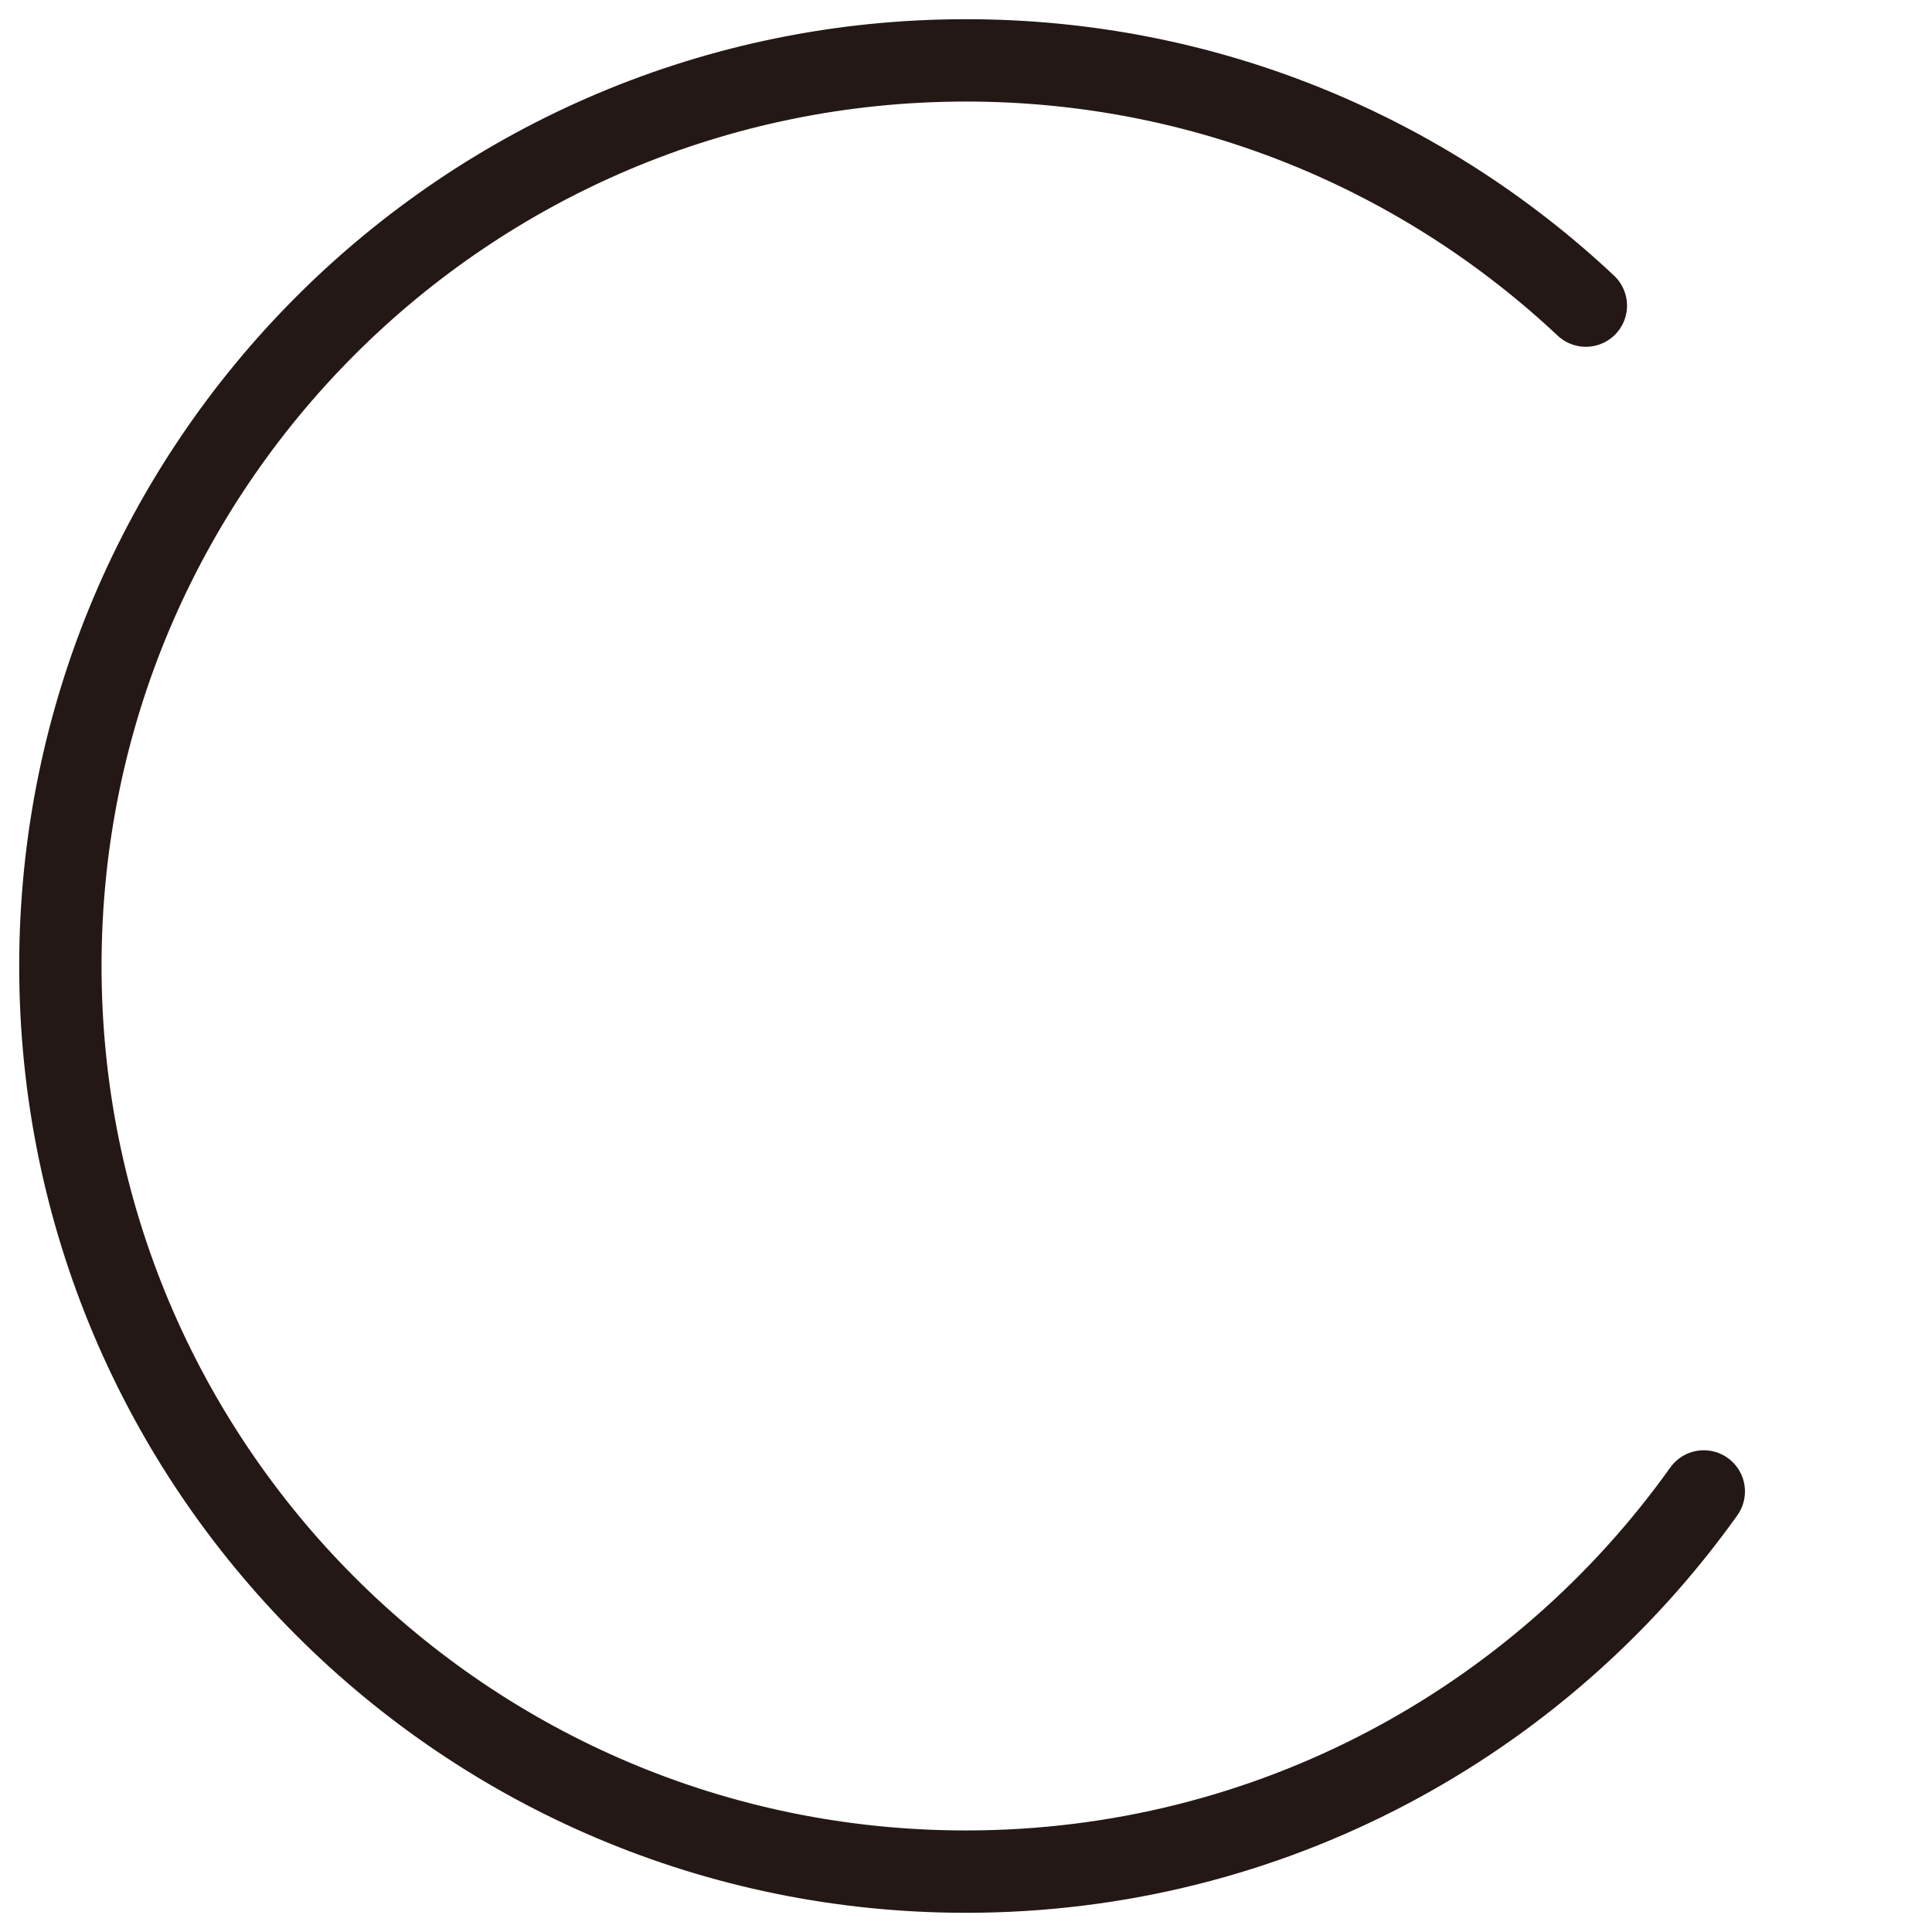
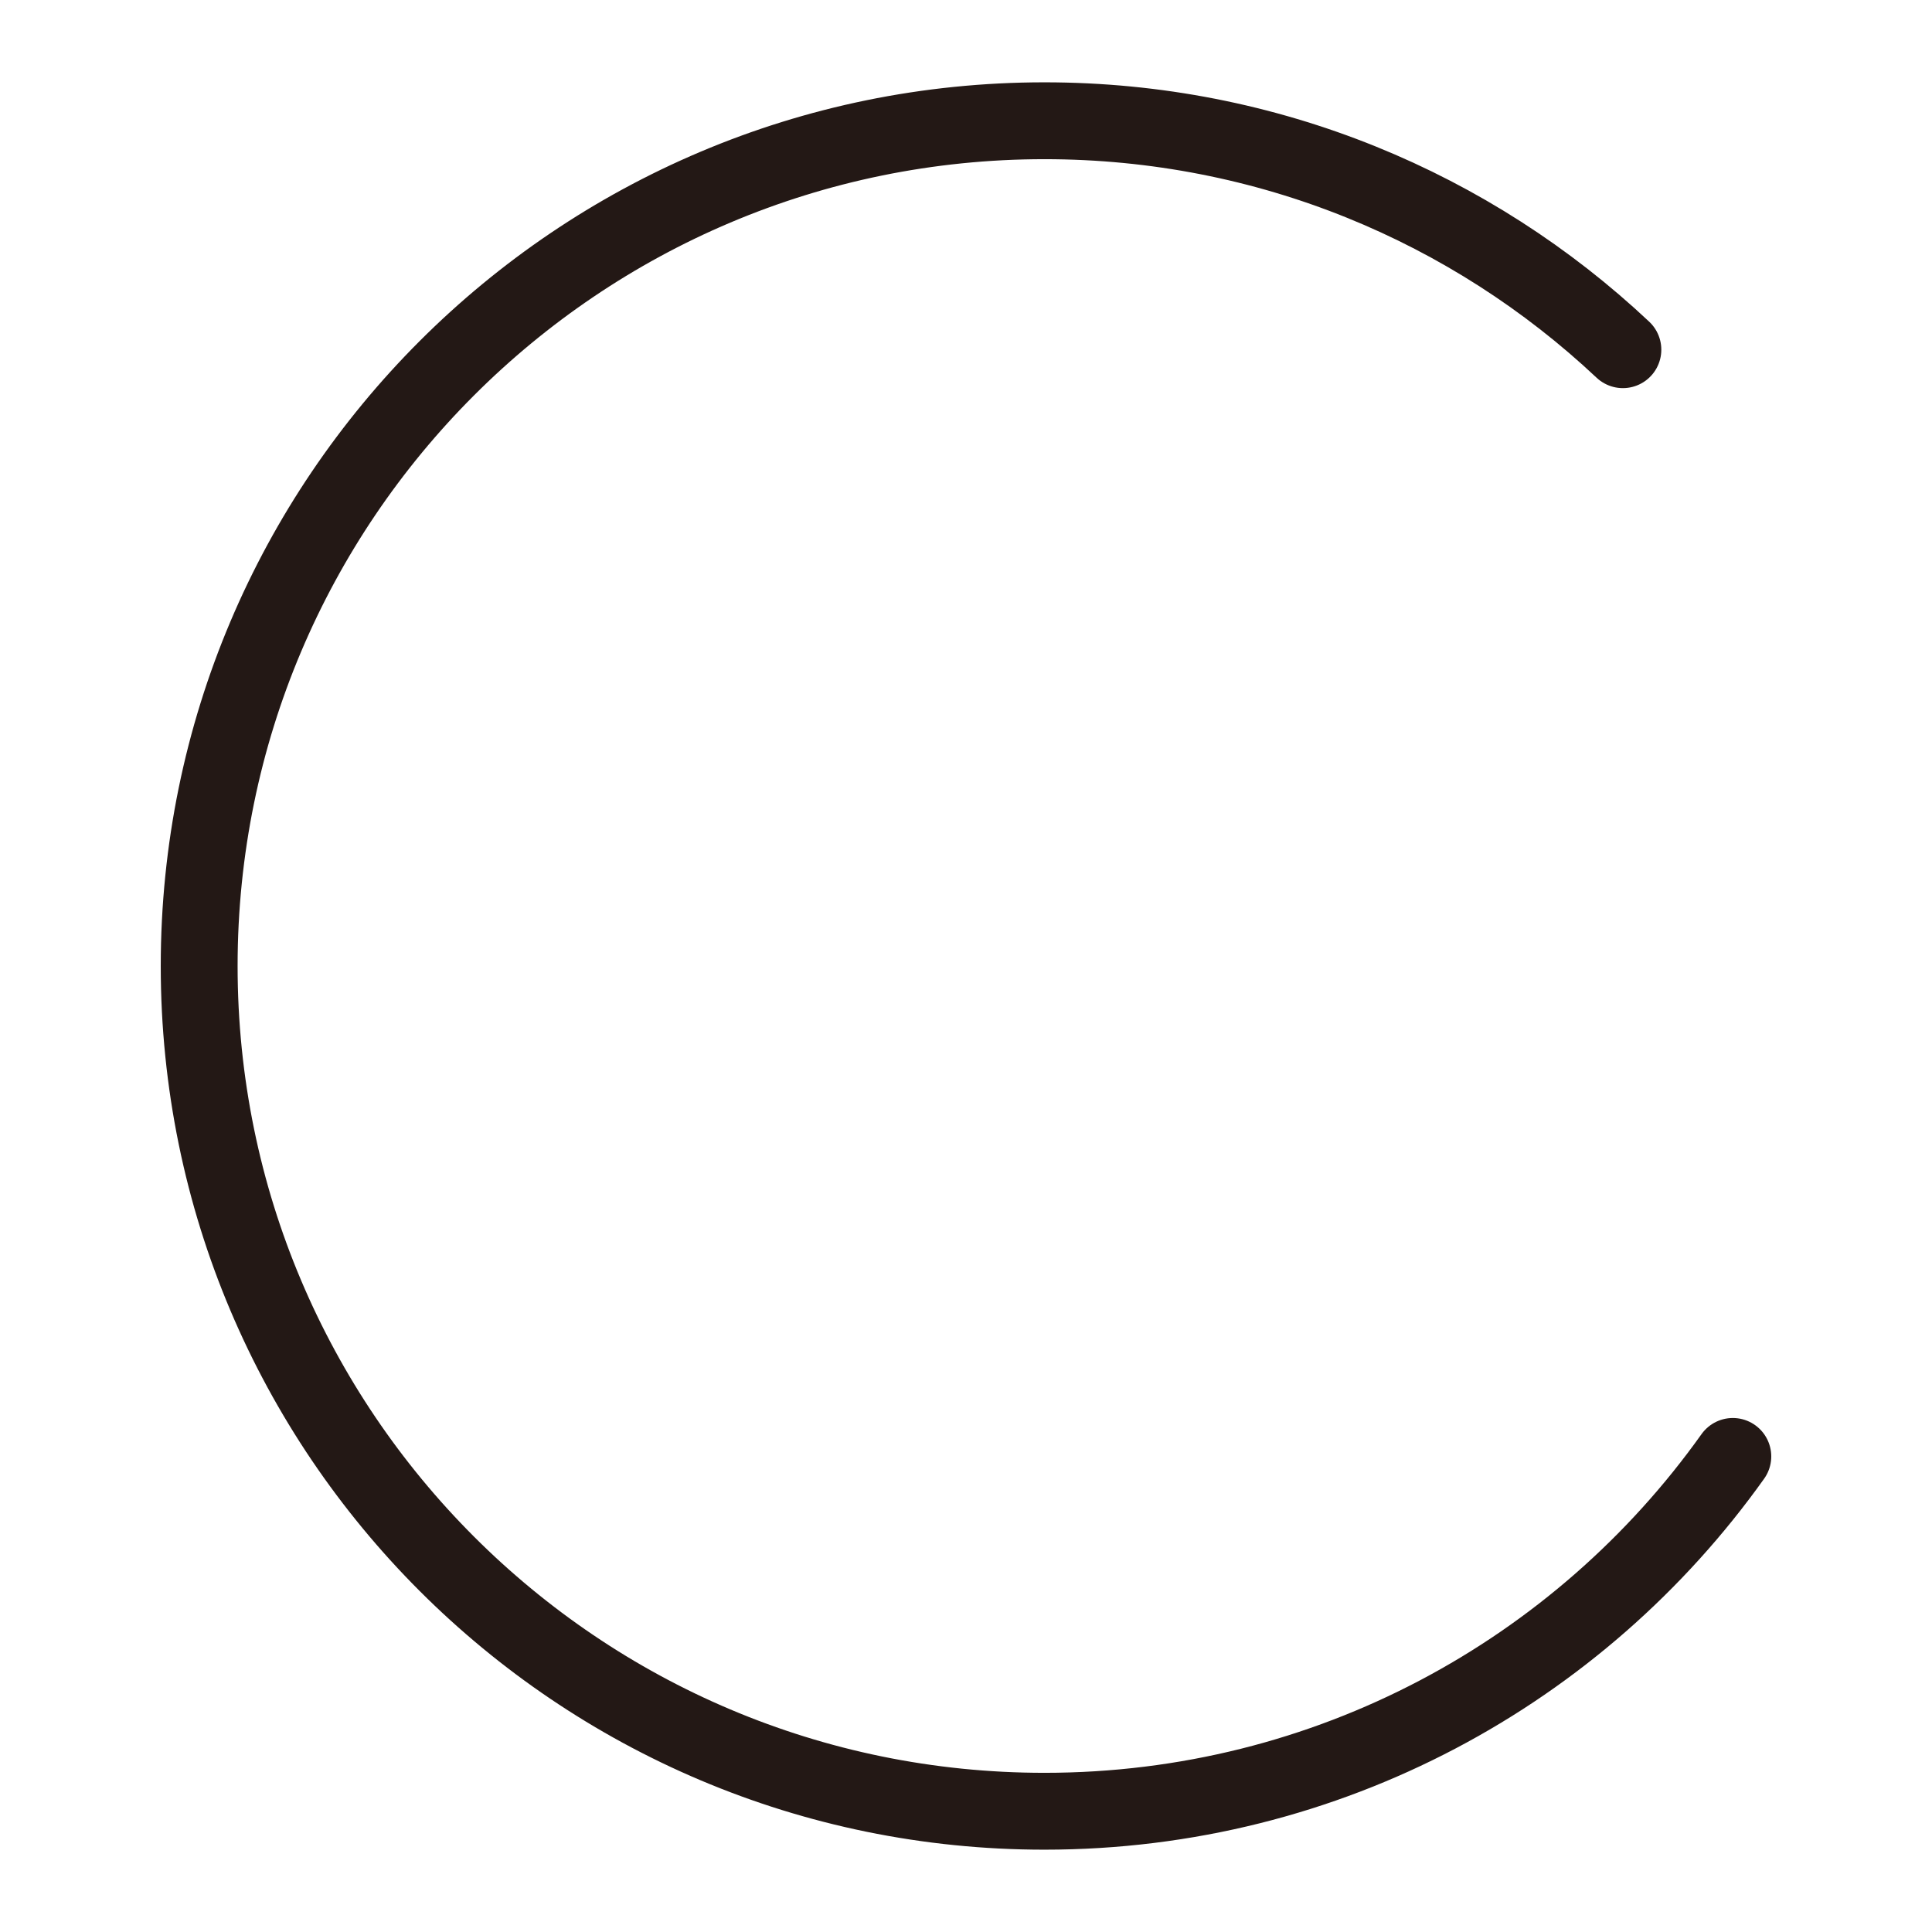
- <svg xmlns="http://www.w3.org/2000/svg" version="1.1" id="fixture-stroke" x="0px" y="0px" width="64px" height="64px" viewBox="0 0 64 64" enable-background="new 0 0 64 64" xml:space="preserve">
-   <path fill="none" stroke="#231815" stroke-width="2.728" stroke-linecap="round" stroke-miterlimit="10" d="M56.44,49.406  C51.002,57.031,42.082,62,32,62C15.428,62,2,48.574,2,32C2,15.428,15.428,2,32,2c7.943,0,15.166,3.085,20.533,8.124" />
+ <svg xmlns="http://www.w3.org/2000/svg" version="1.1" id="fixture-stroke" x="0px" y="0px" width="32px" height="32px" viewBox="0 0 32 32" enable-background="new 0 0 32 32" xml:space="preserve">
+   <path fill="none" stroke="#231815" stroke-width="1.273" stroke-linecap="round" stroke-miterlimit="10" d="M28.701,24.123  C26.165,27.684,22.002,30,17.299,30c-7.732,0-14-6.266-14-14c0-7.732,6.268-14,14-14c3.707,0,7.078,1.439,9.581,3.792" />
</svg>
